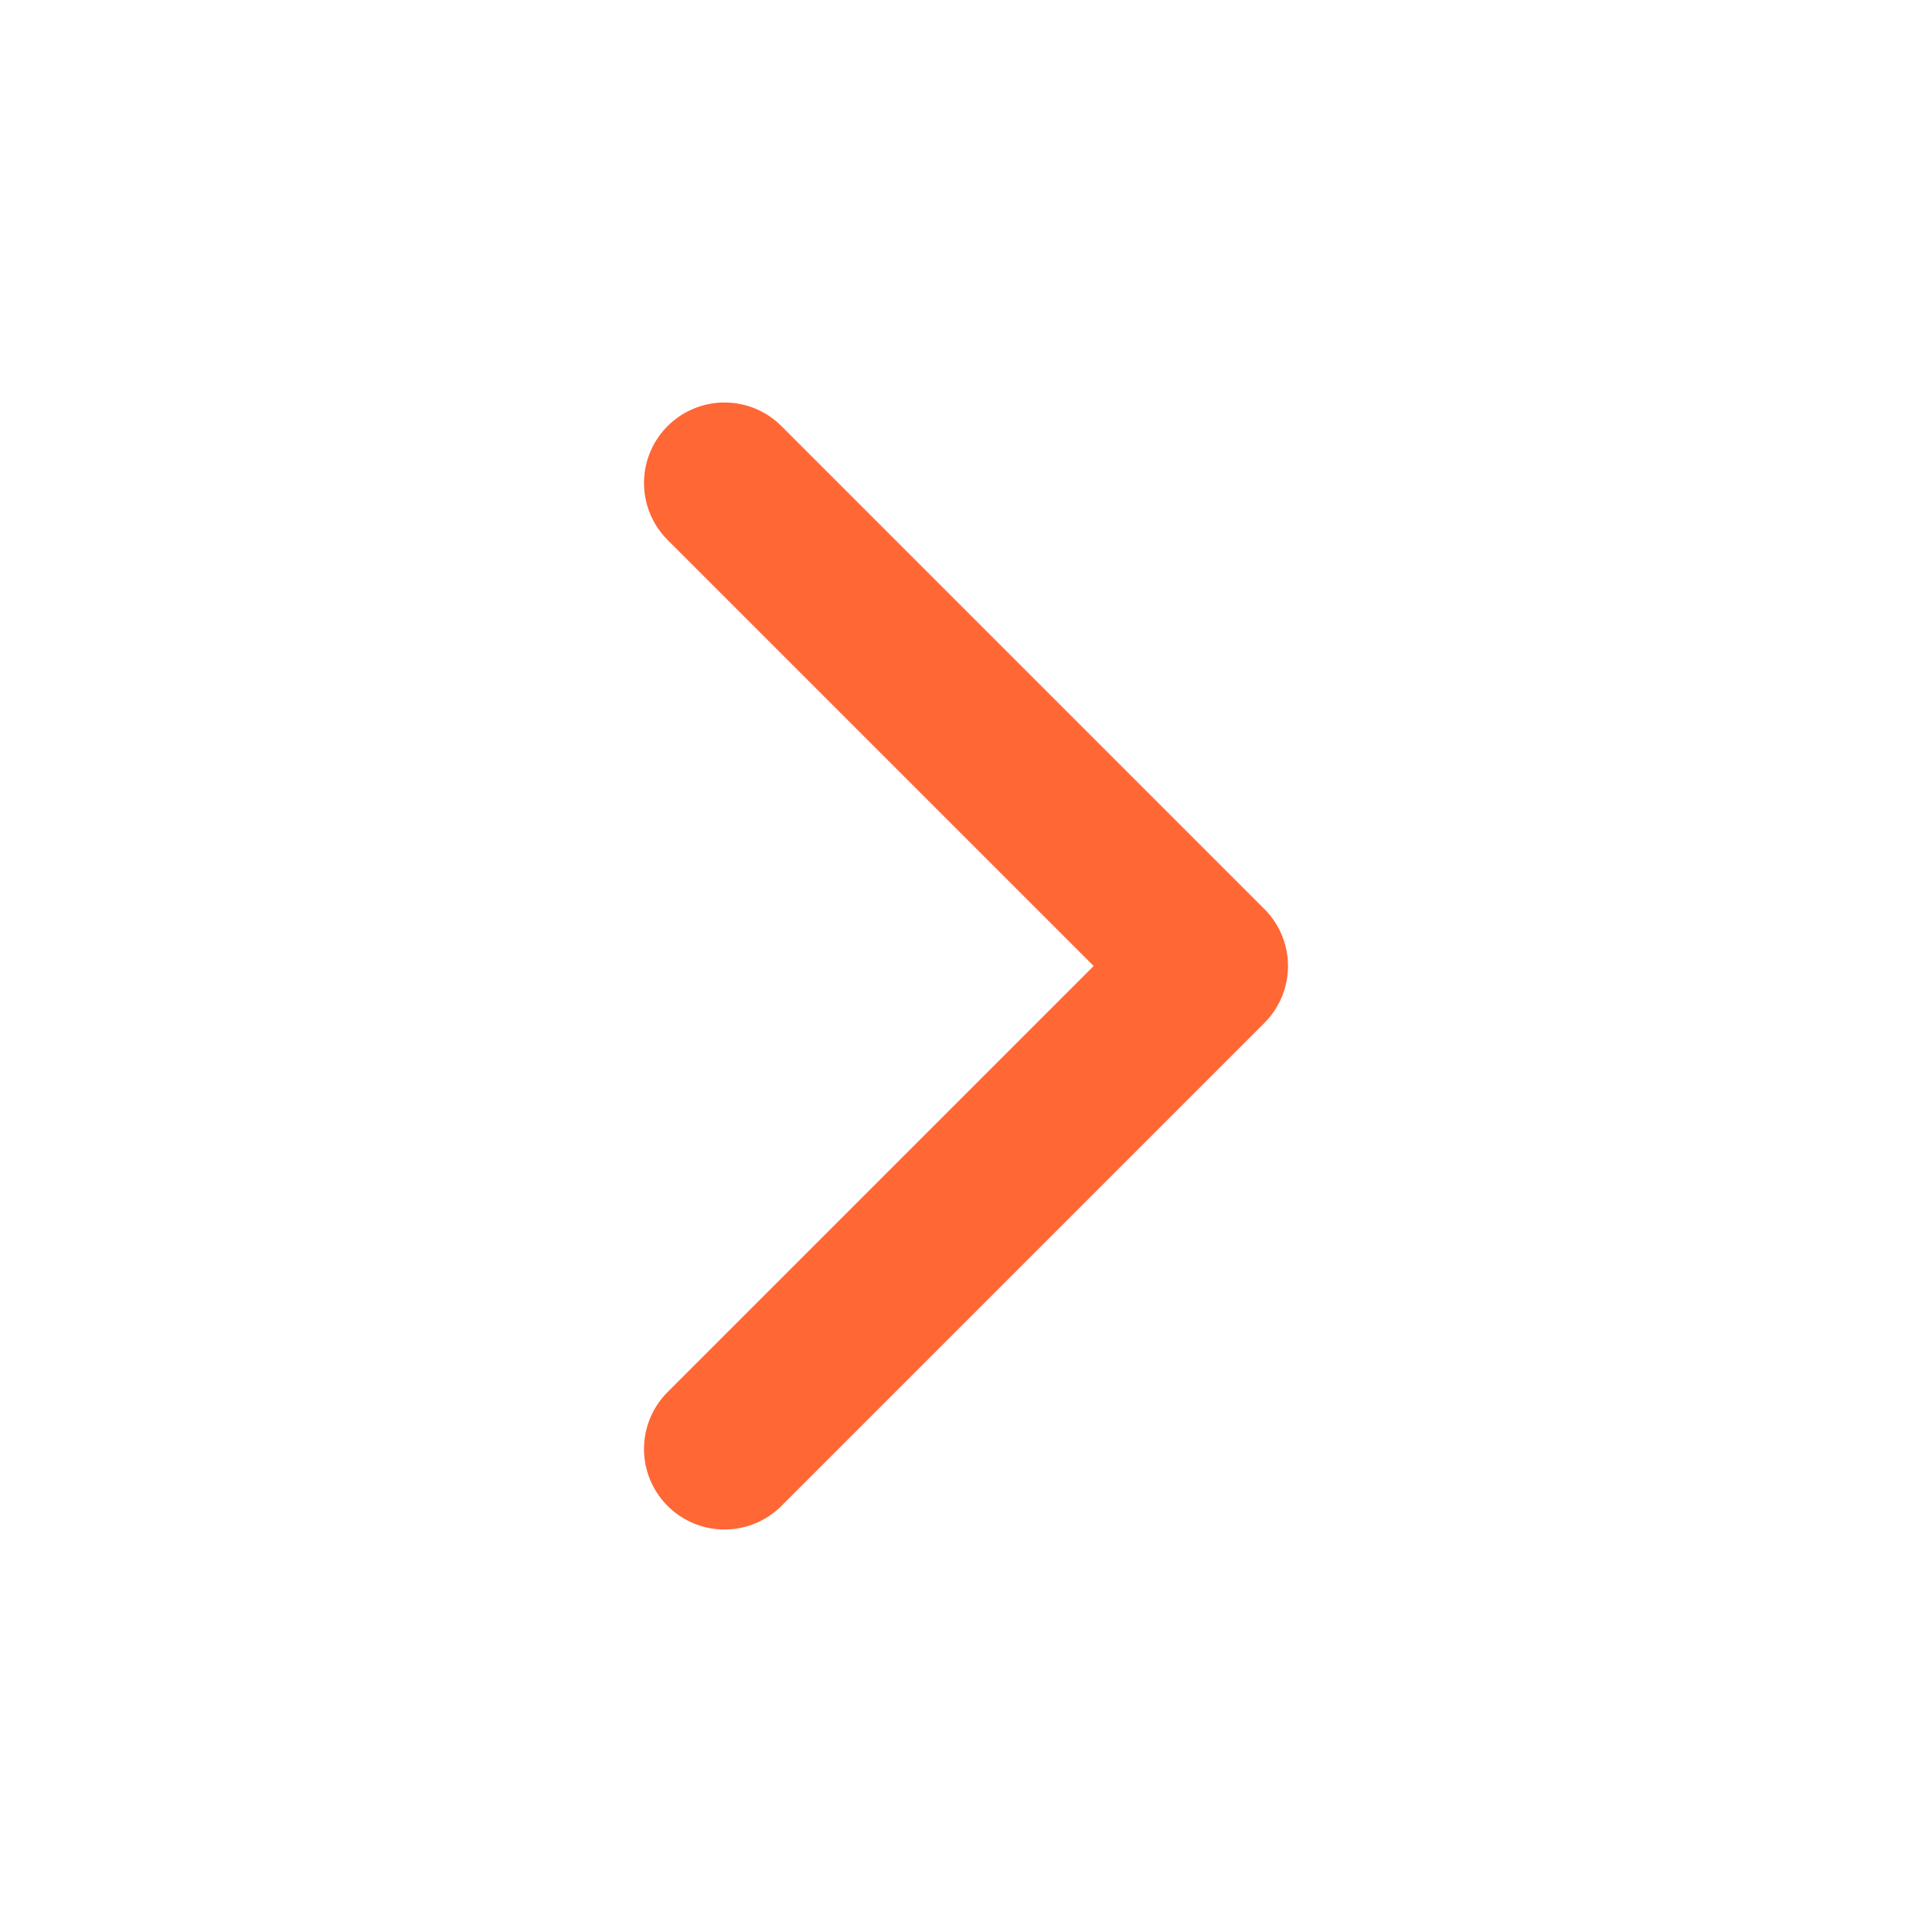
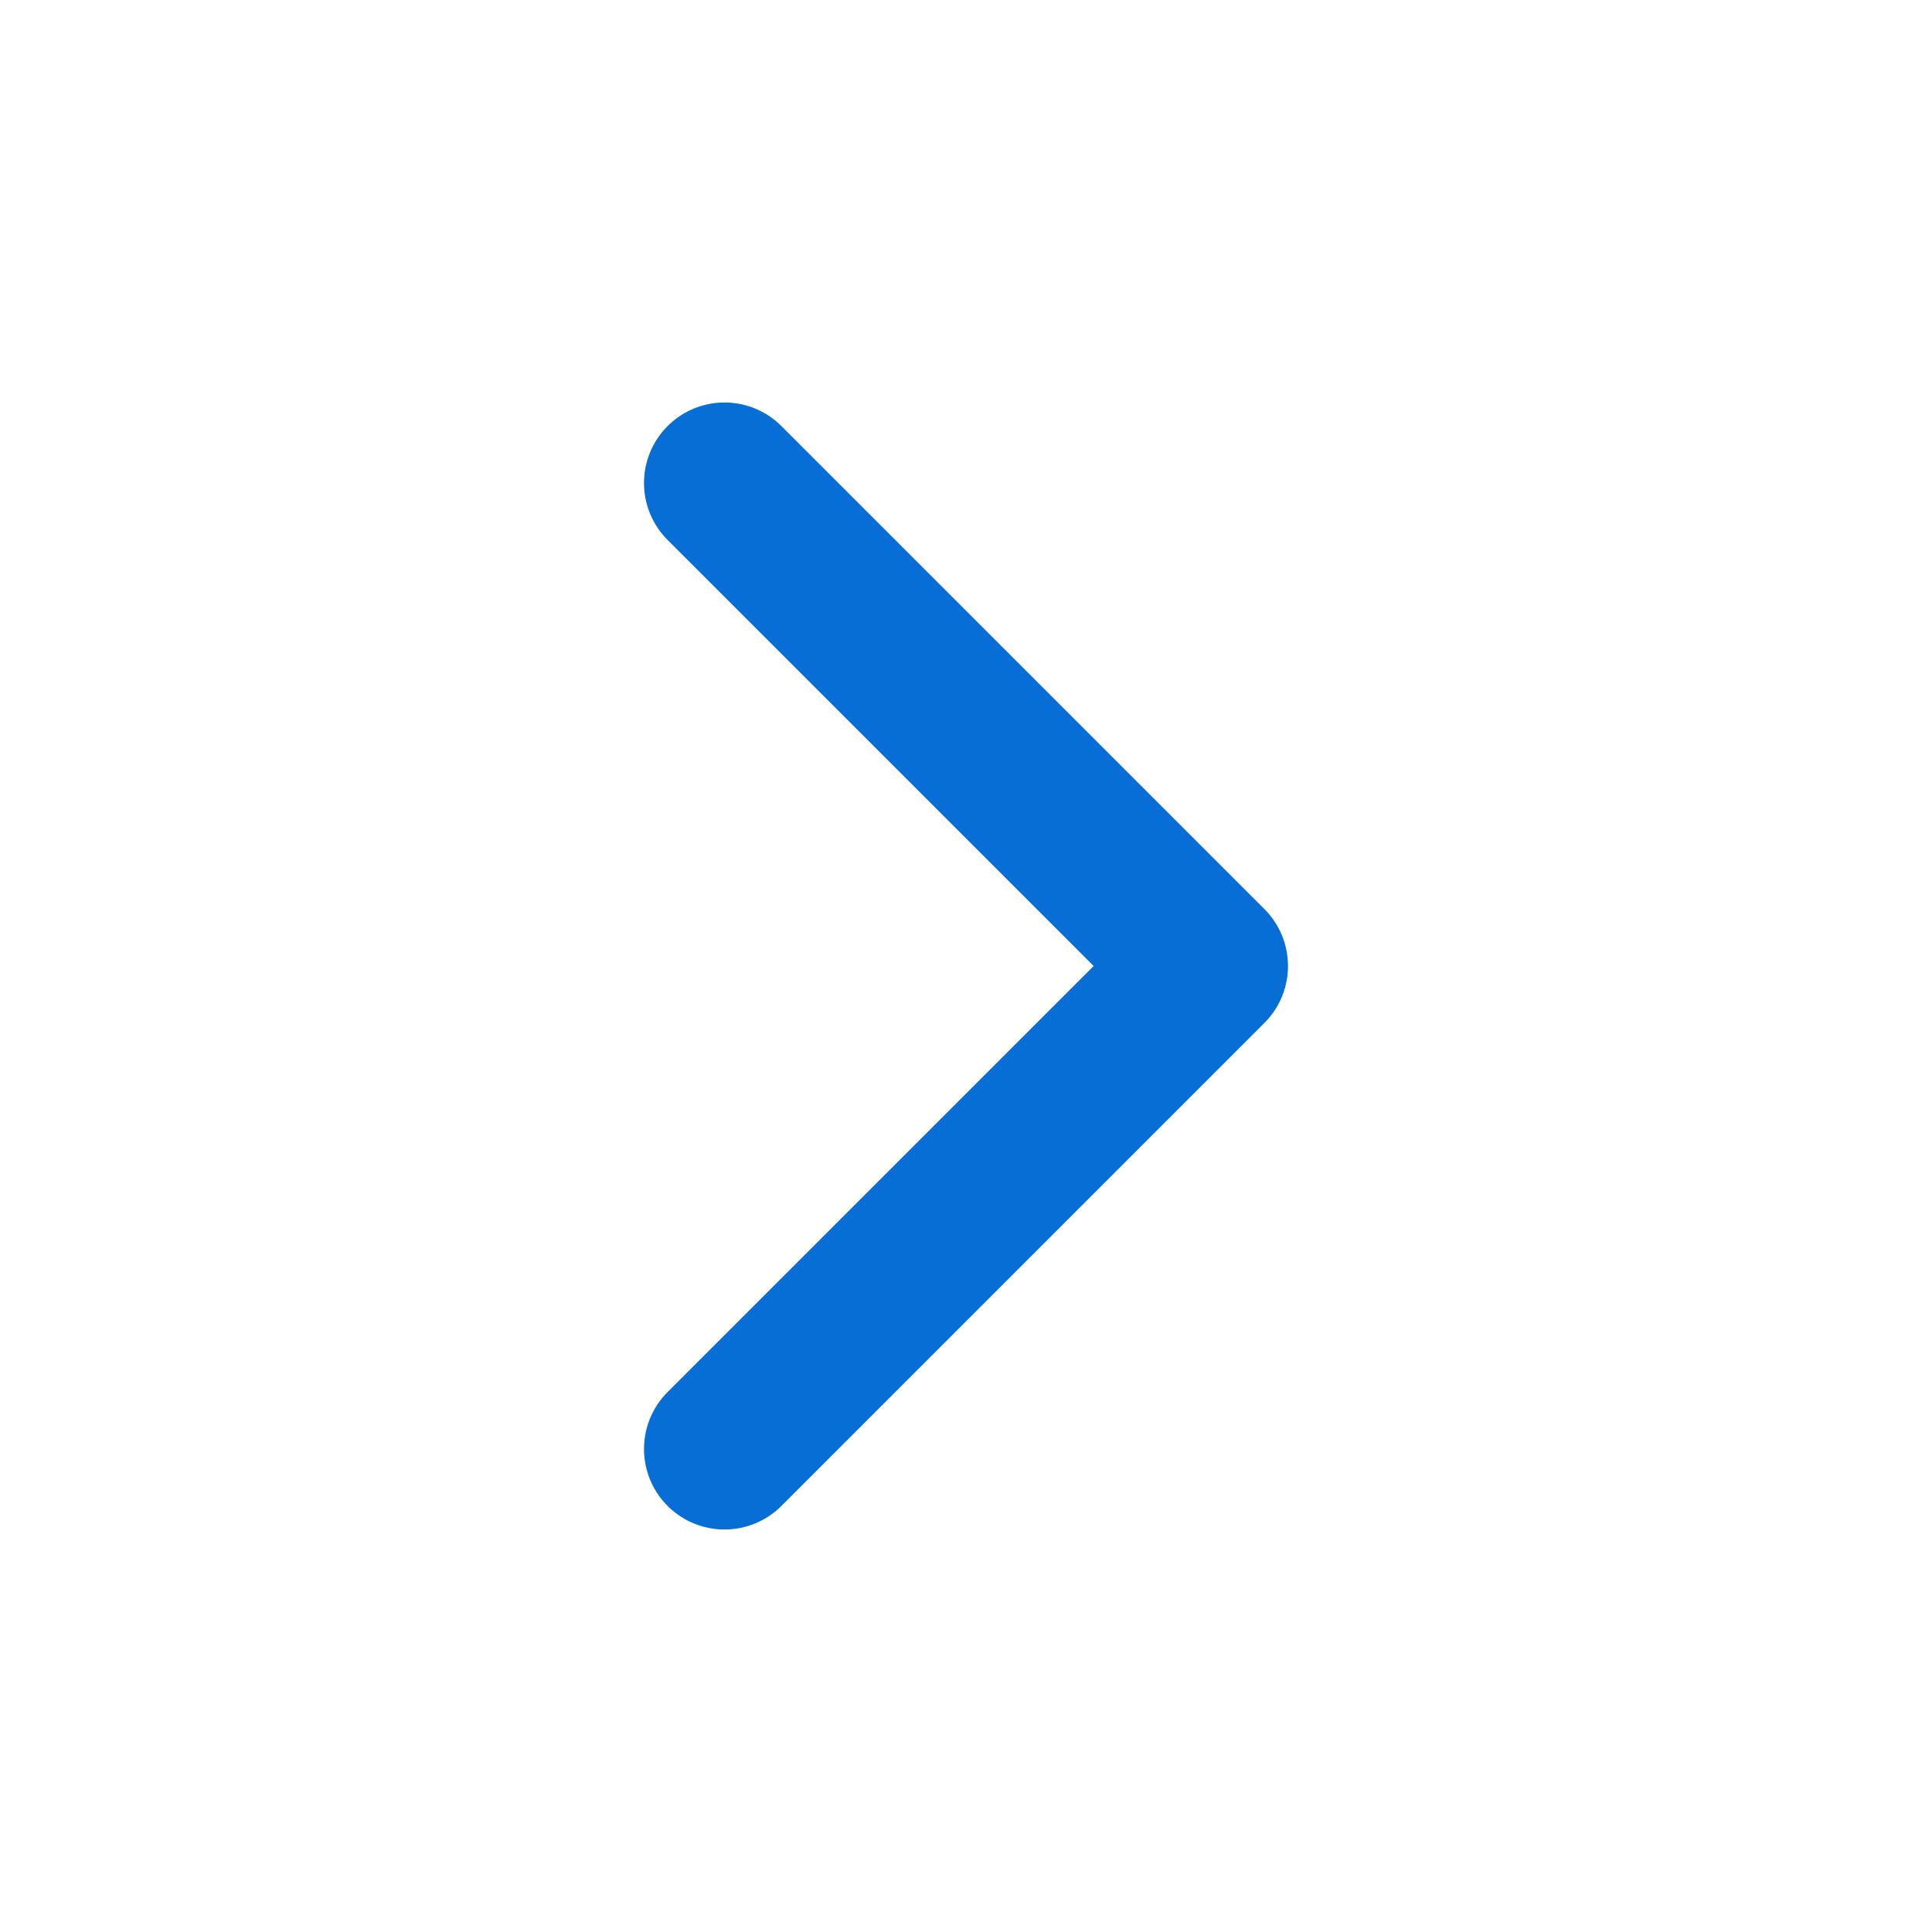
- <svg xmlns="http://www.w3.org/2000/svg" width="24" height="24" viewBox="0 0 24 24" fill="none" stroke="#ff6735" stroke-width="2" stroke-linecap="round" stroke-linejoin="round" class="feather feather-chevron-right">
+ <svg xmlns="http://www.w3.org/2000/svg" width="24" height="24" viewBox="0 0 24 24" fill="none" stroke="#066ed5" stroke-width="2" stroke-linecap="round" stroke-linejoin="round" class="feather feather-chevron-right">
  <polyline points="9 18 15 12 9 6" />
</svg>
